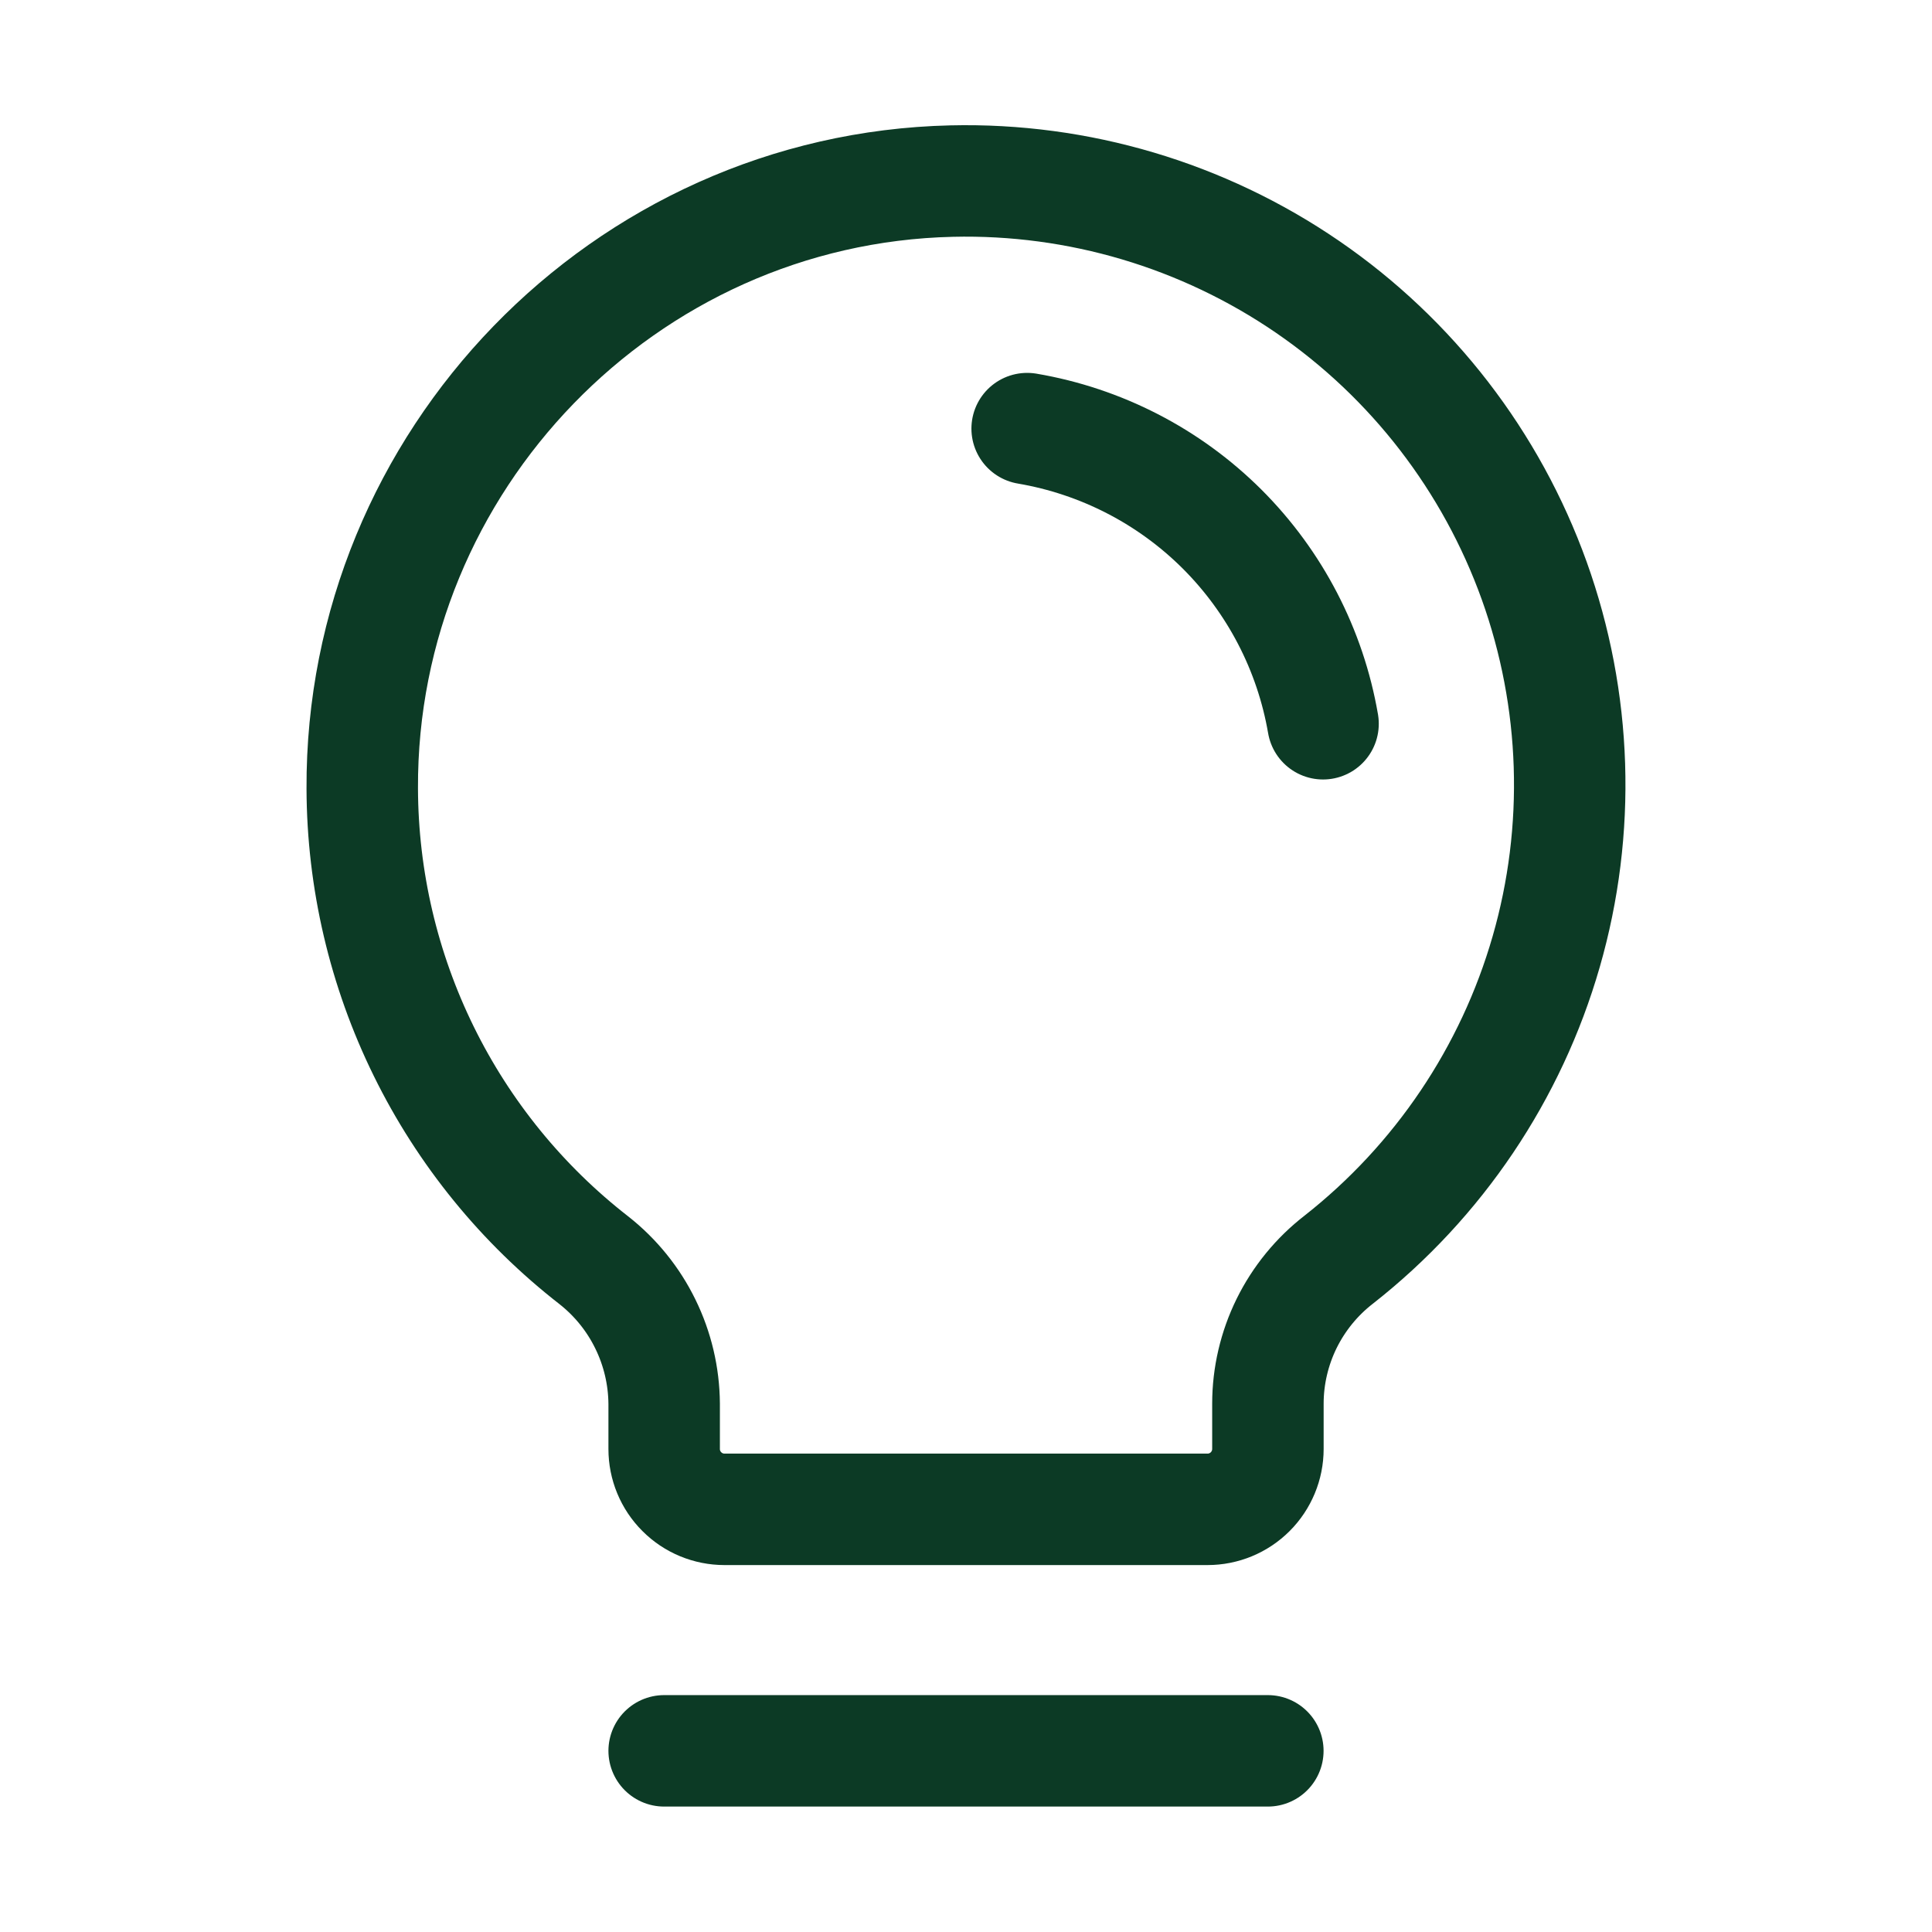
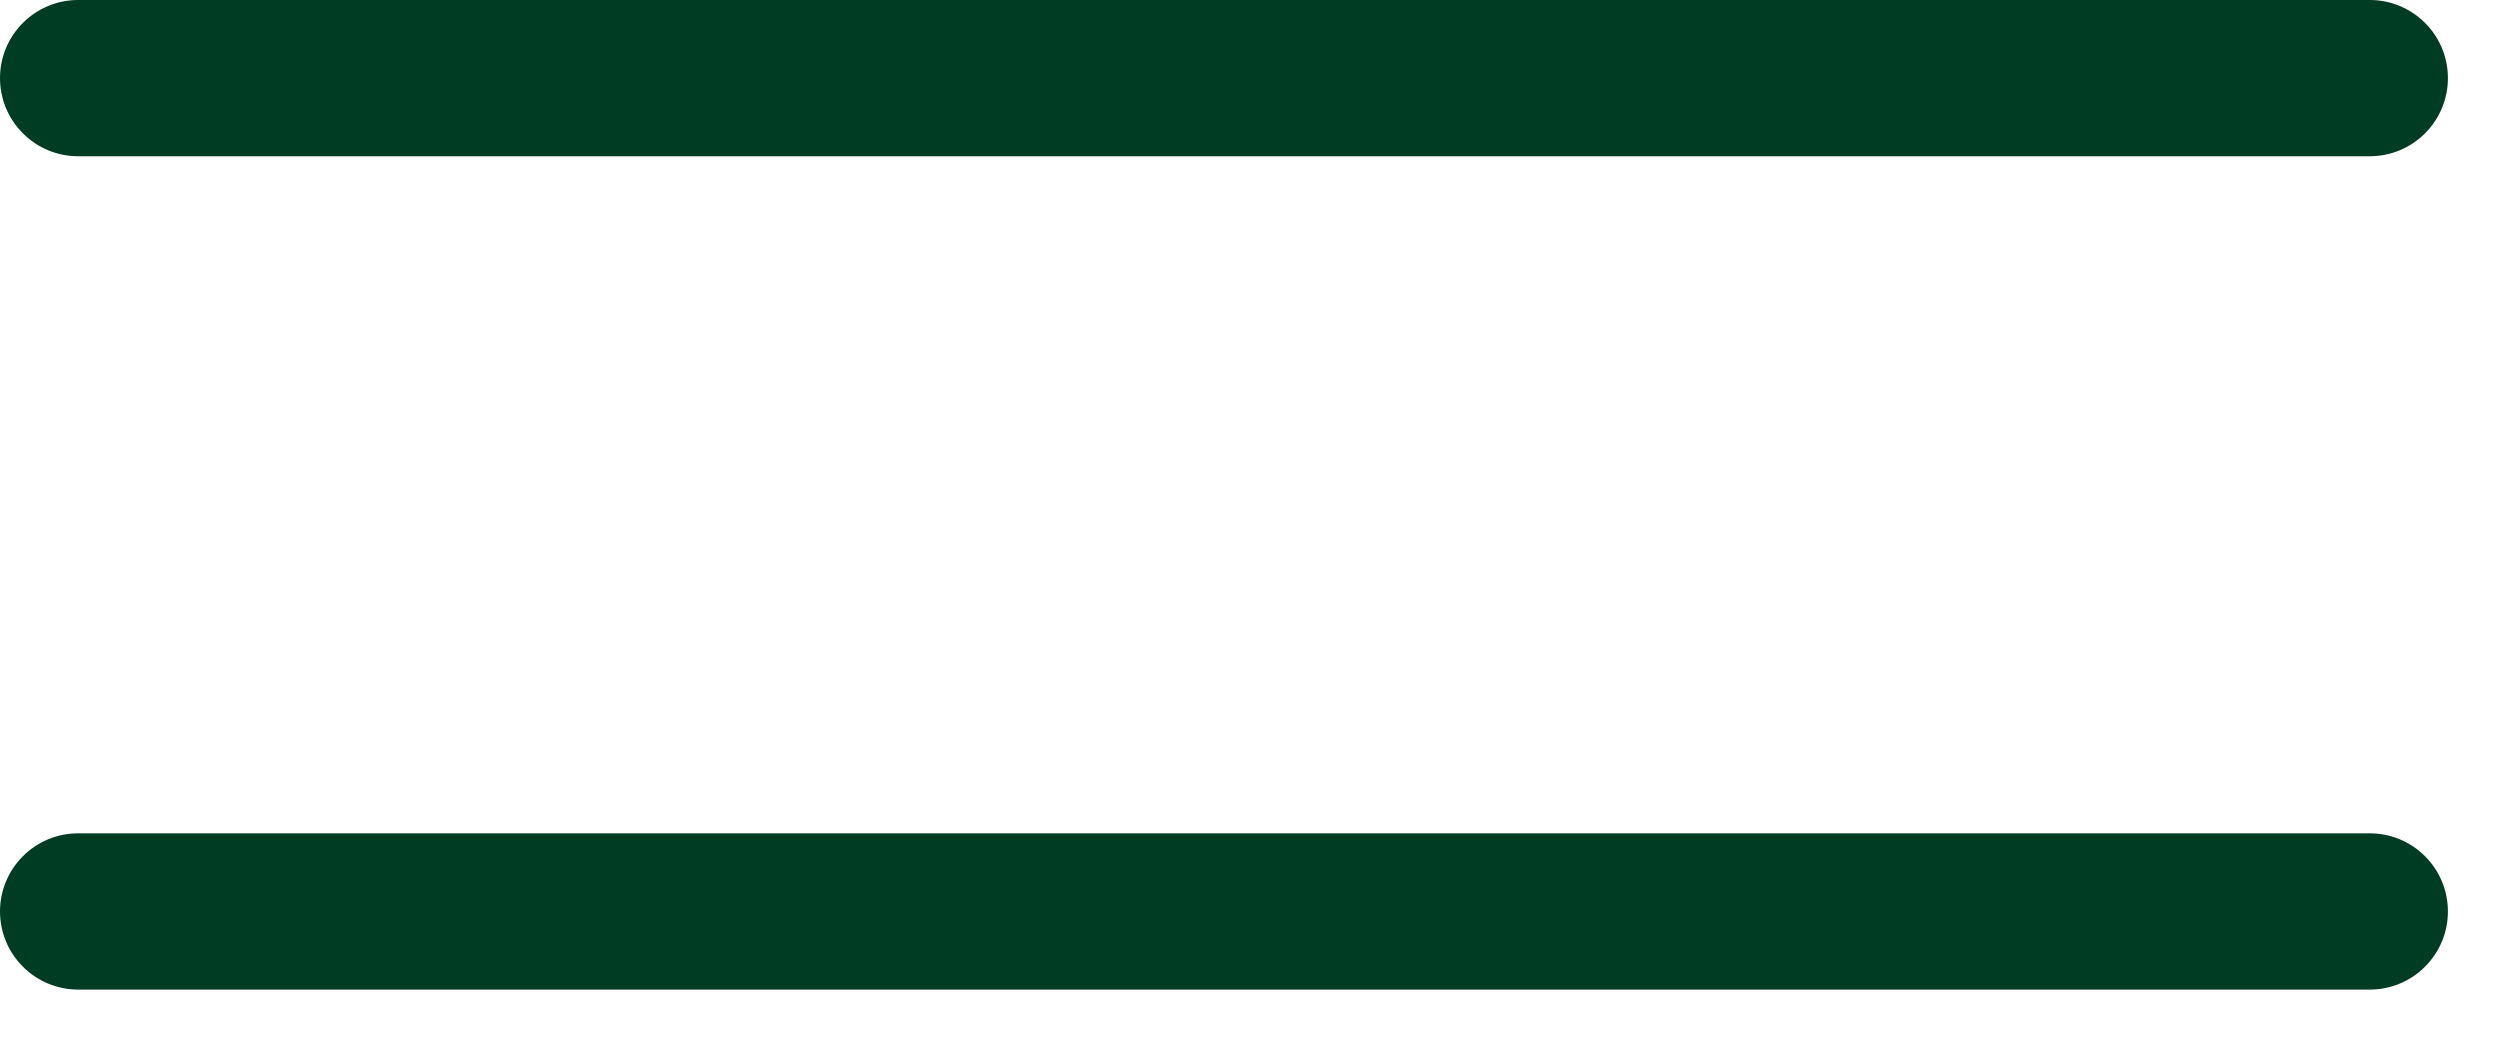
- <svg xmlns="http://www.w3.org/2000/svg" width="26" height="26" viewBox="0 0 26 26" fill="none">
-   <path d="M8.938 23.562H17.062" stroke="#0C3A25" stroke-width="1.5" stroke-linecap="round" stroke-linejoin="round" />
-   <path d="M7.993 16.961C7.026 16.209 6.242 15.246 5.702 14.146C5.162 13.047 4.879 11.838 4.875 10.613C4.855 6.205 8.399 2.539 12.807 2.437C14.513 2.397 16.188 2.895 17.596 3.86C19.003 4.825 20.07 6.209 20.647 7.815C21.223 9.421 21.28 11.168 20.808 12.807C20.336 14.447 19.359 15.897 18.017 16.951C17.721 17.18 17.481 17.474 17.315 17.81C17.15 18.146 17.063 18.516 17.063 18.89V19.5C17.063 19.715 16.977 19.922 16.825 20.074C16.672 20.227 16.466 20.312 16.25 20.312H9.75C9.535 20.312 9.328 20.227 9.176 20.074C9.023 19.922 8.938 19.715 8.938 19.5V18.89C8.935 18.519 8.849 18.152 8.685 17.818C8.522 17.484 8.285 17.191 7.993 16.961V16.961Z" stroke="#0C3A25" stroke-width="1.5" stroke-linecap="round" stroke-linejoin="round" />
-   <path d="M13.823 5.768C14.816 5.937 15.733 6.409 16.446 7.12C17.159 7.832 17.634 8.747 17.805 9.74" stroke="#0C3A25" stroke-width="1.5" stroke-linecap="round" stroke-linejoin="round" />
+ <svg xmlns="http://www.w3.org/2000/svg" width="24" height="10" viewBox="0 0 24 10" fill="none">
+   <path d="M23.5 8.75C23.5 8.949 23.421 9.14 23.28 9.28C23.14 9.421 22.949 9.5 22.75 9.5H0.75C0.551 9.5 0.36 9.421 0.22 9.28C0.079 9.14 0 8.949 0 8.75C0 8.551 0.079 8.36 0.22 8.22C0.36 8.079 0.551 8 0.75 8H22.75C22.949 8 23.14 8.079 23.28 8.22C23.421 8.36 23.5 8.551 23.5 8.75ZM0.75 1.5H22.75C22.949 1.5 23.14 1.421 23.28 1.28C23.421 1.14 23.5 0.949 23.5 0.75C23.5 0.551 23.421 0.36 23.28 0.22C23.14 0.079 22.949 0 22.75 0H0.75C0.551 0 0.36 0.079 0.22 0.22C0.079 0.36 0 0.551 0 0.75C0 0.949 0.079 1.14 0.22 1.28C0.36 1.421 0.551 1.5 0.75 1.5Z" fill="#003B23" />
</svg>
